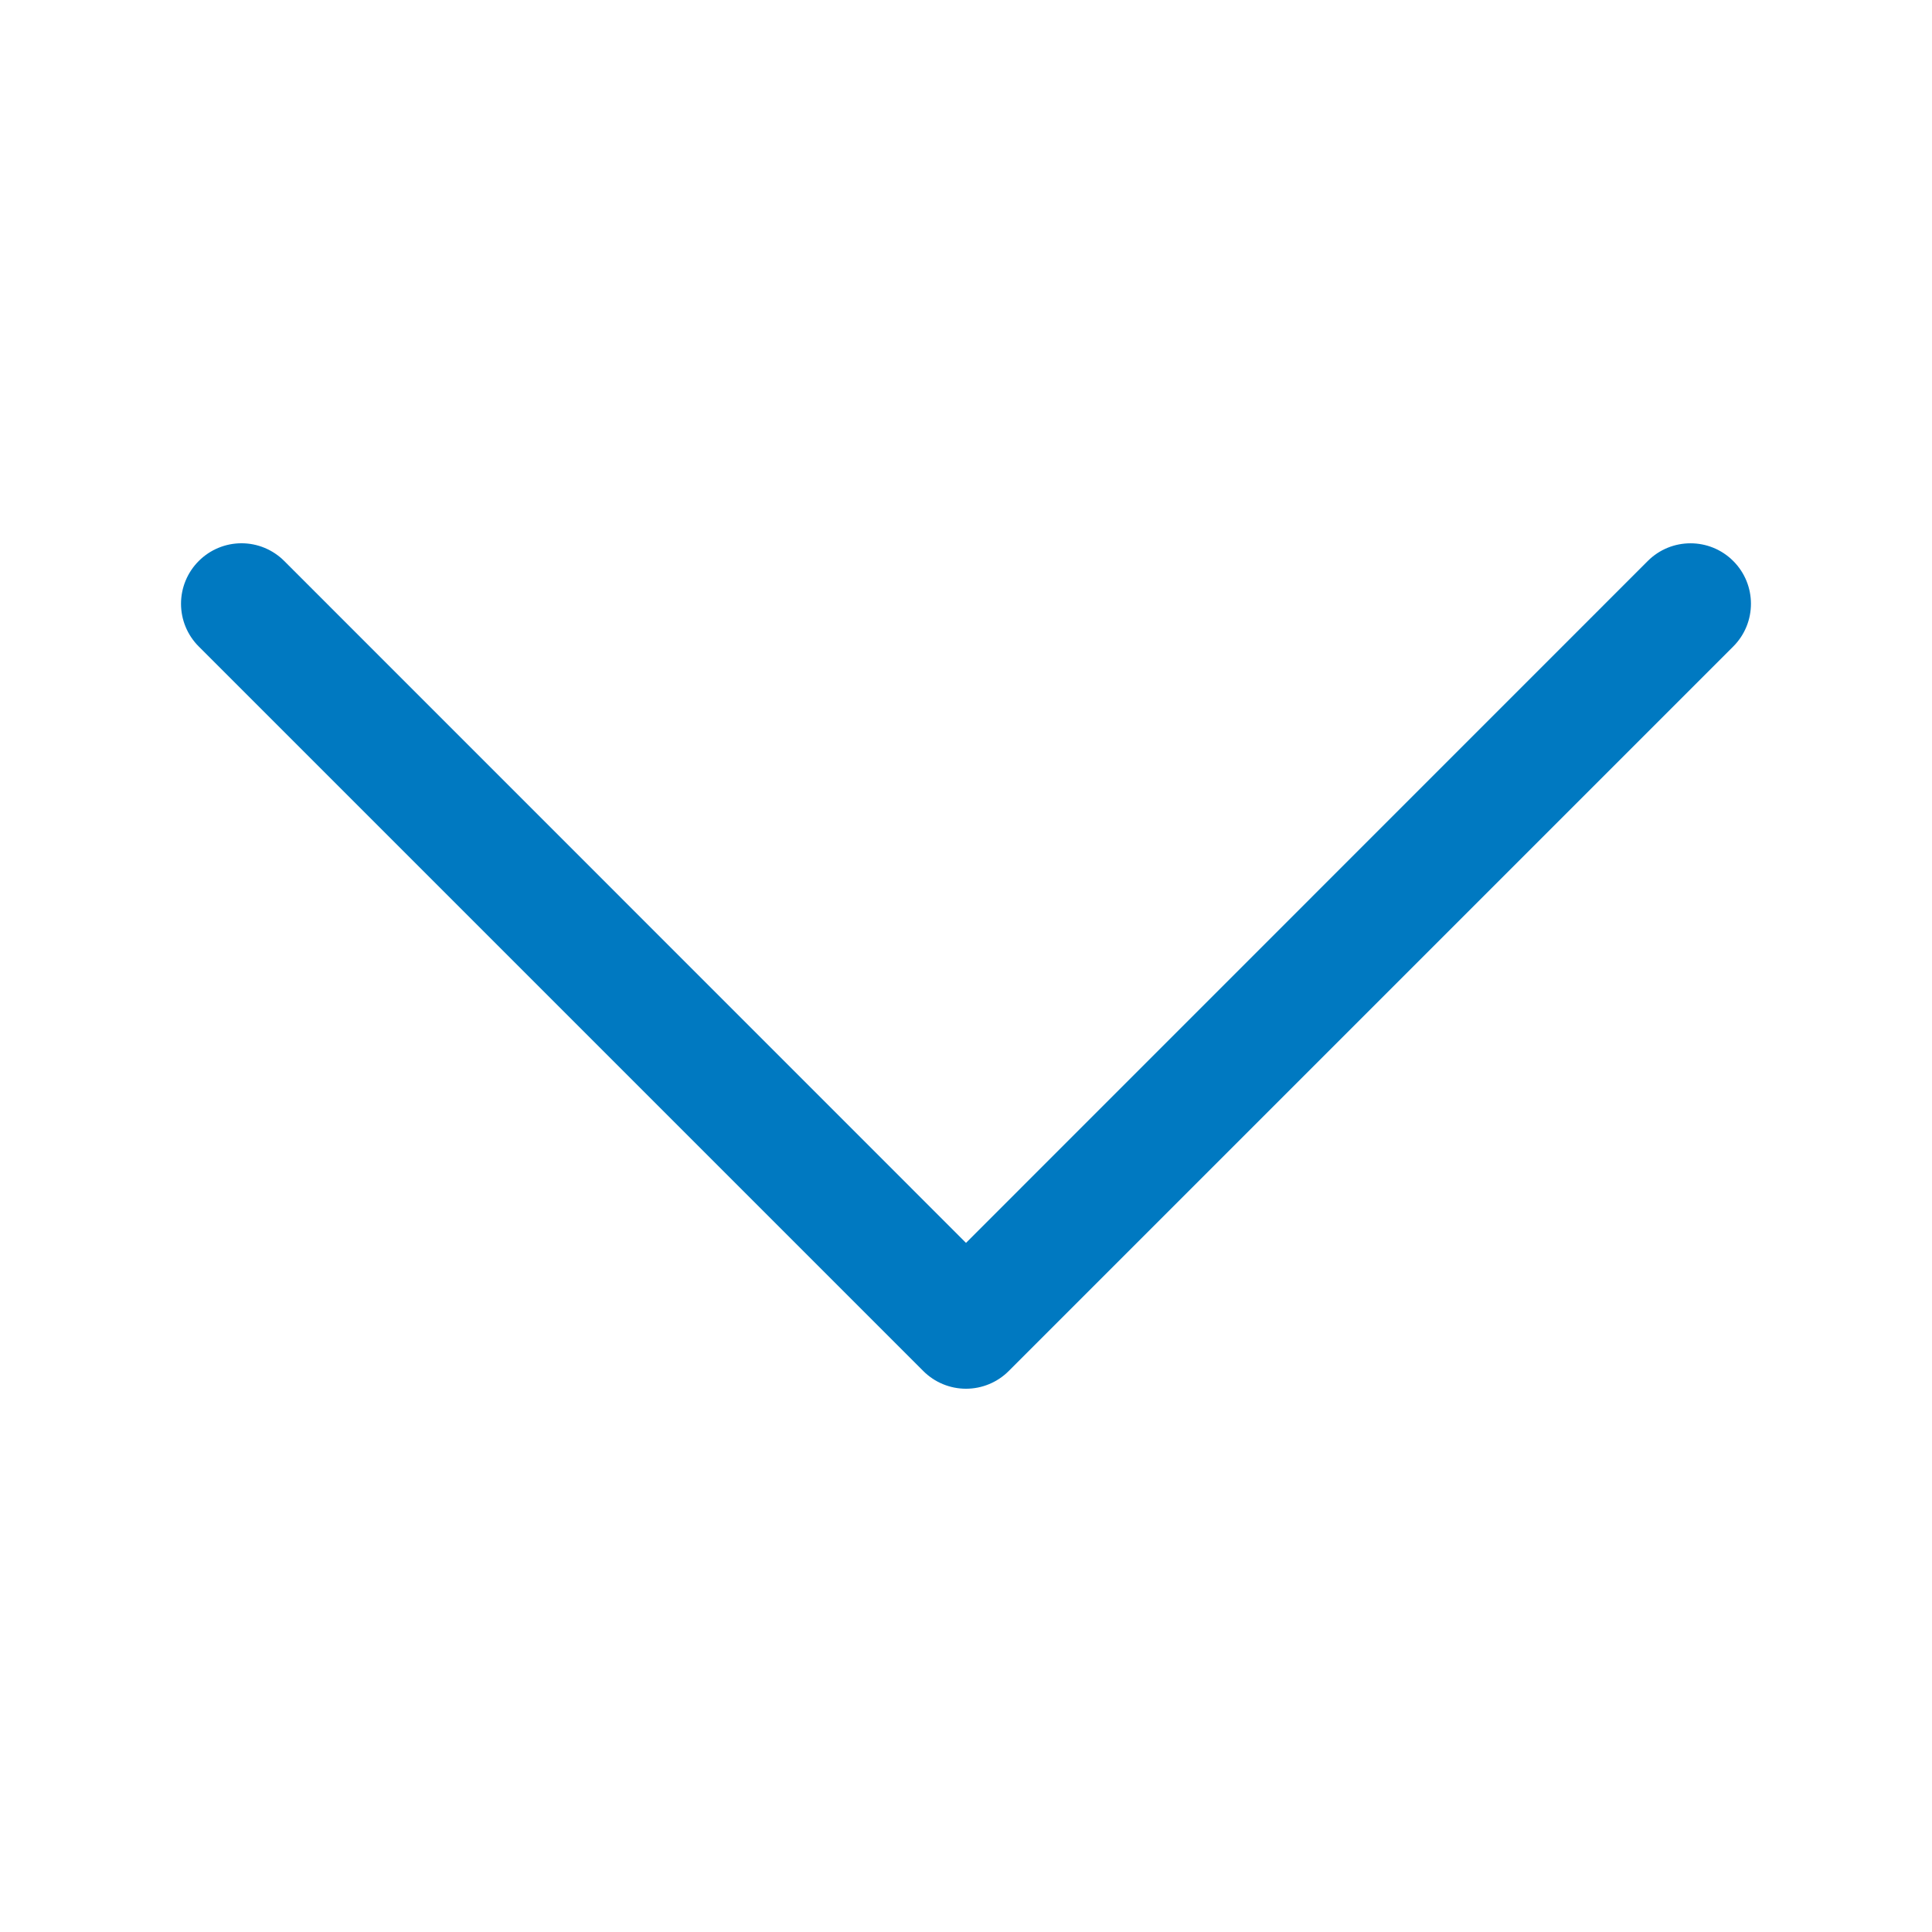
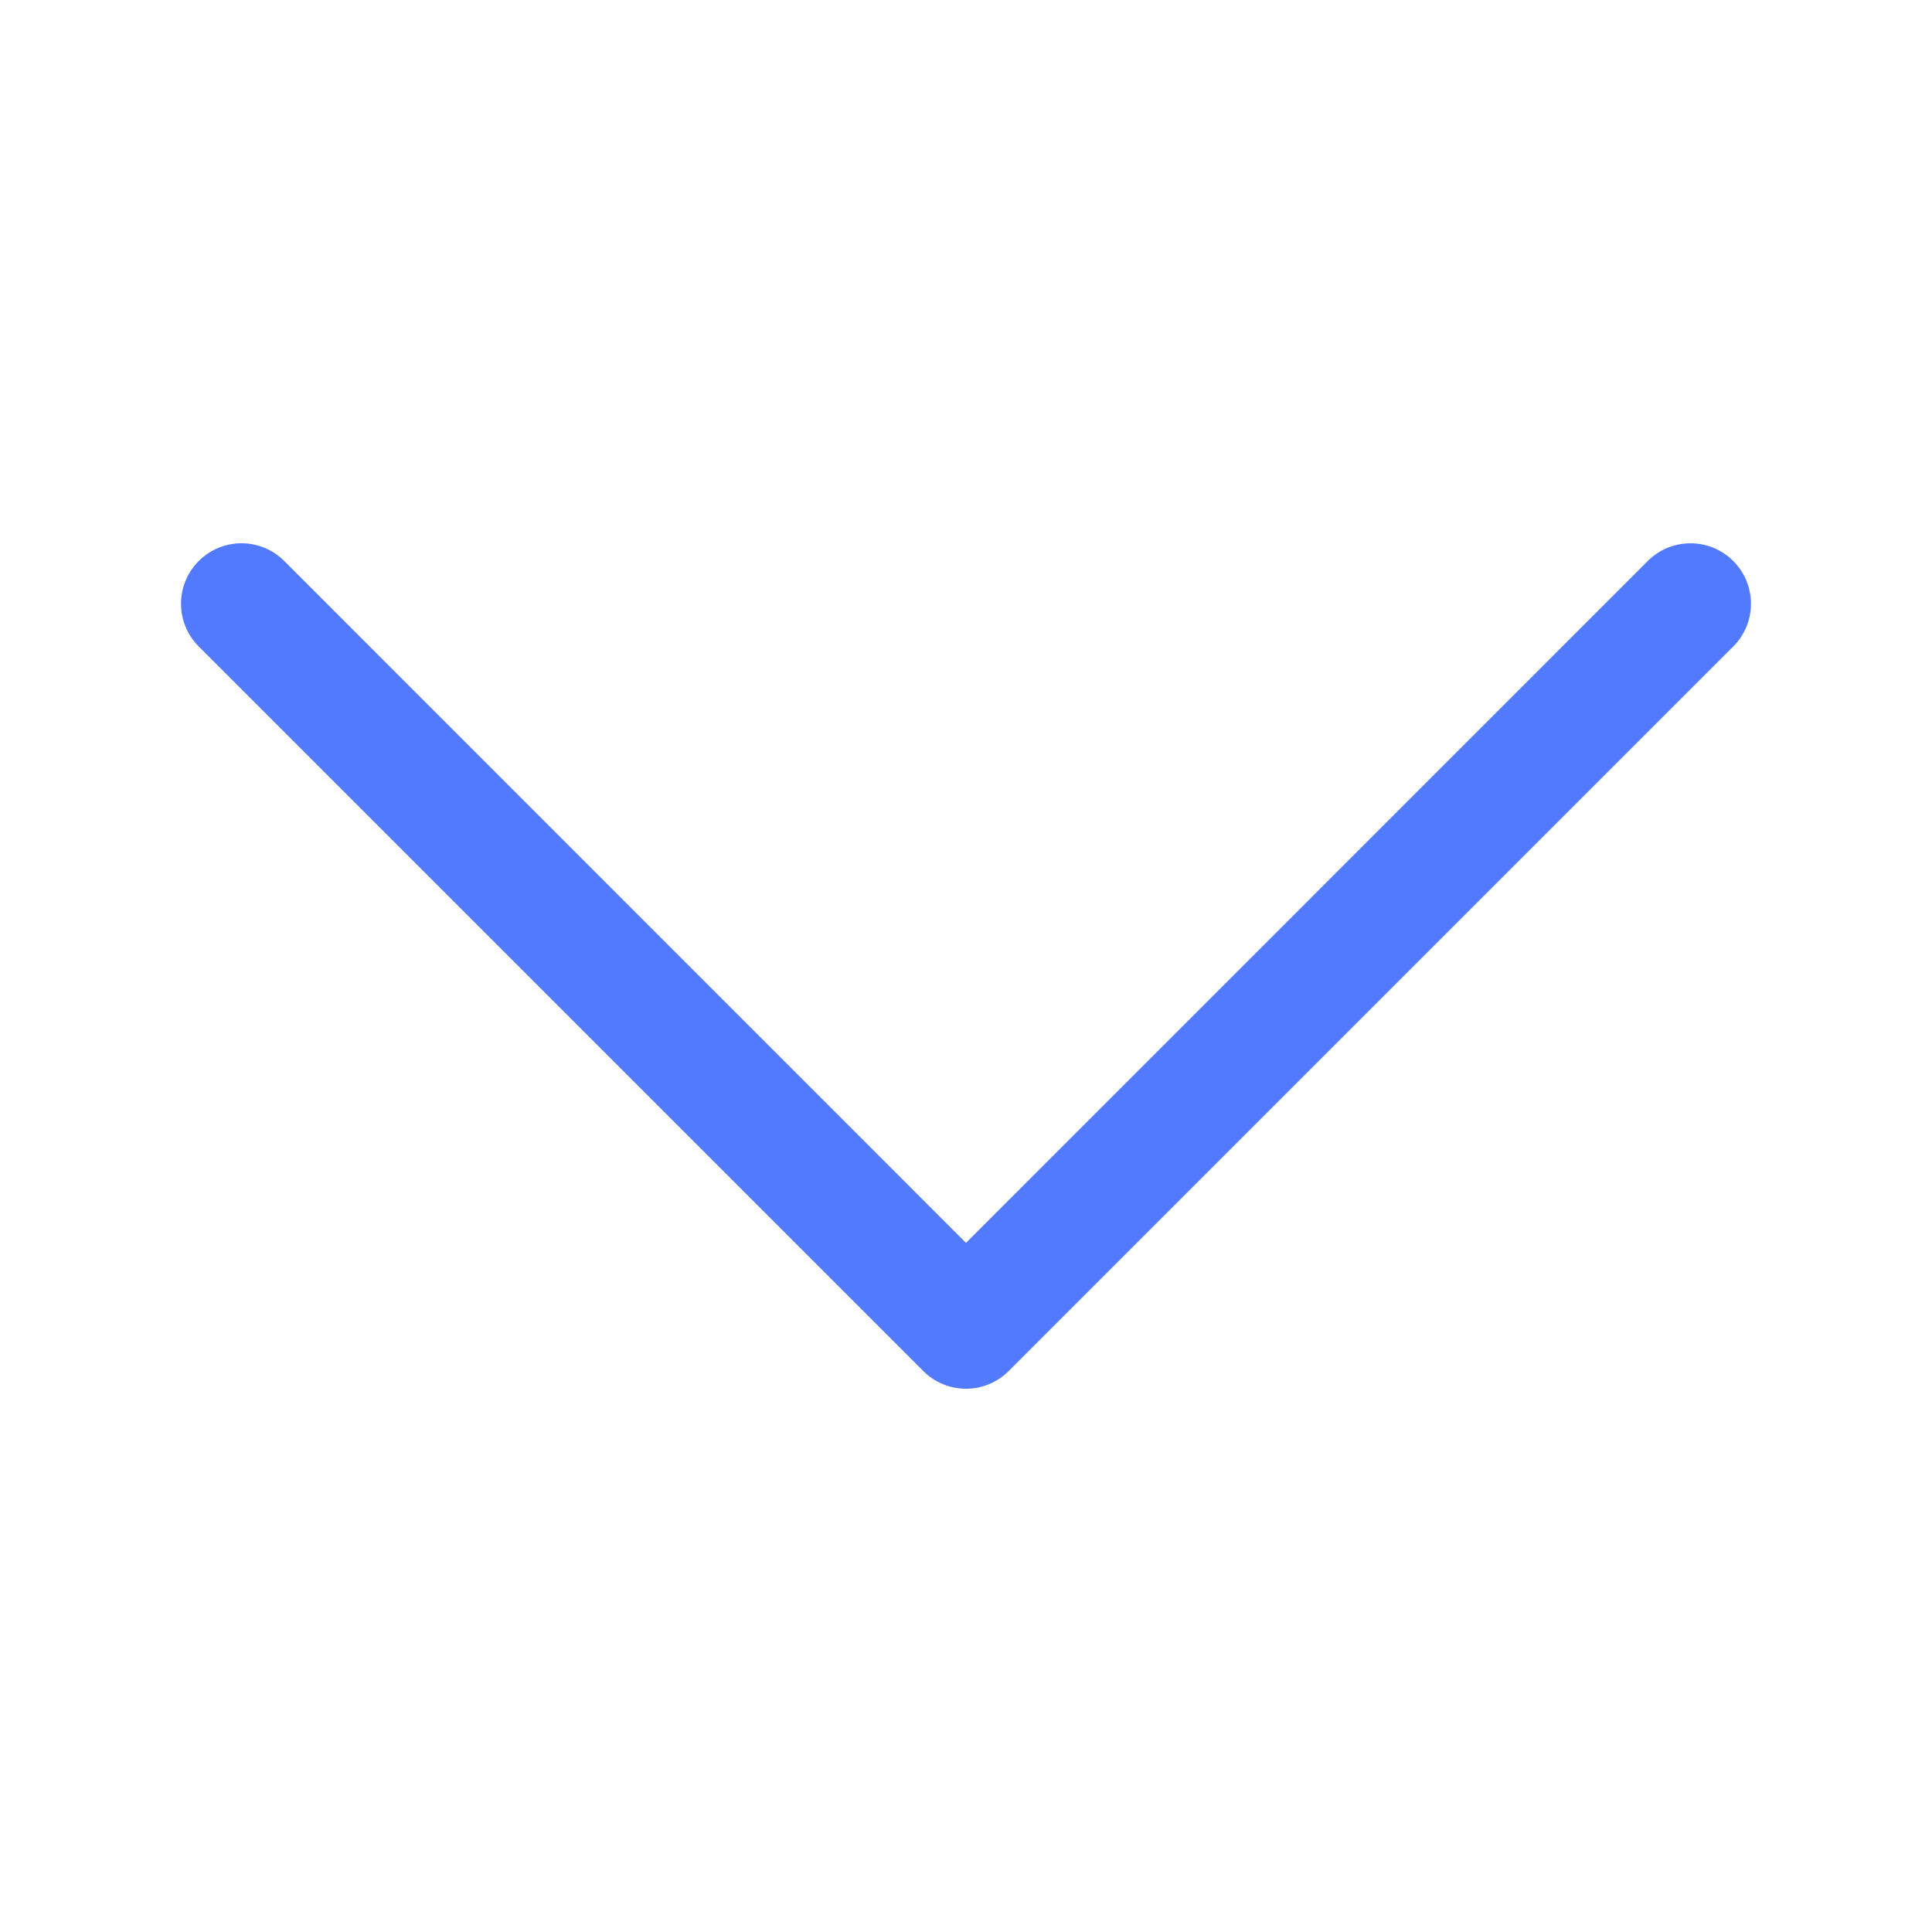
- <svg xmlns="http://www.w3.org/2000/svg" width="25" height="25" fill="#0079C1" viewBox="0 0 16 16">
+ <svg xmlns="http://www.w3.org/2000/svg" width="25" height="25" fill="#527aff" viewBox="0 0 16 16">
  <path fill-rule="evenodd" d="M1.646 4.646a.5.5 0 0 1 .708 0L8 10.293l5.646-5.647a.5.5 0 0 1 .708.708l-6 6a.5.5 0 0 1-.708 0l-6-6a.5.5 0 0 1 0-.708" />
</svg>
